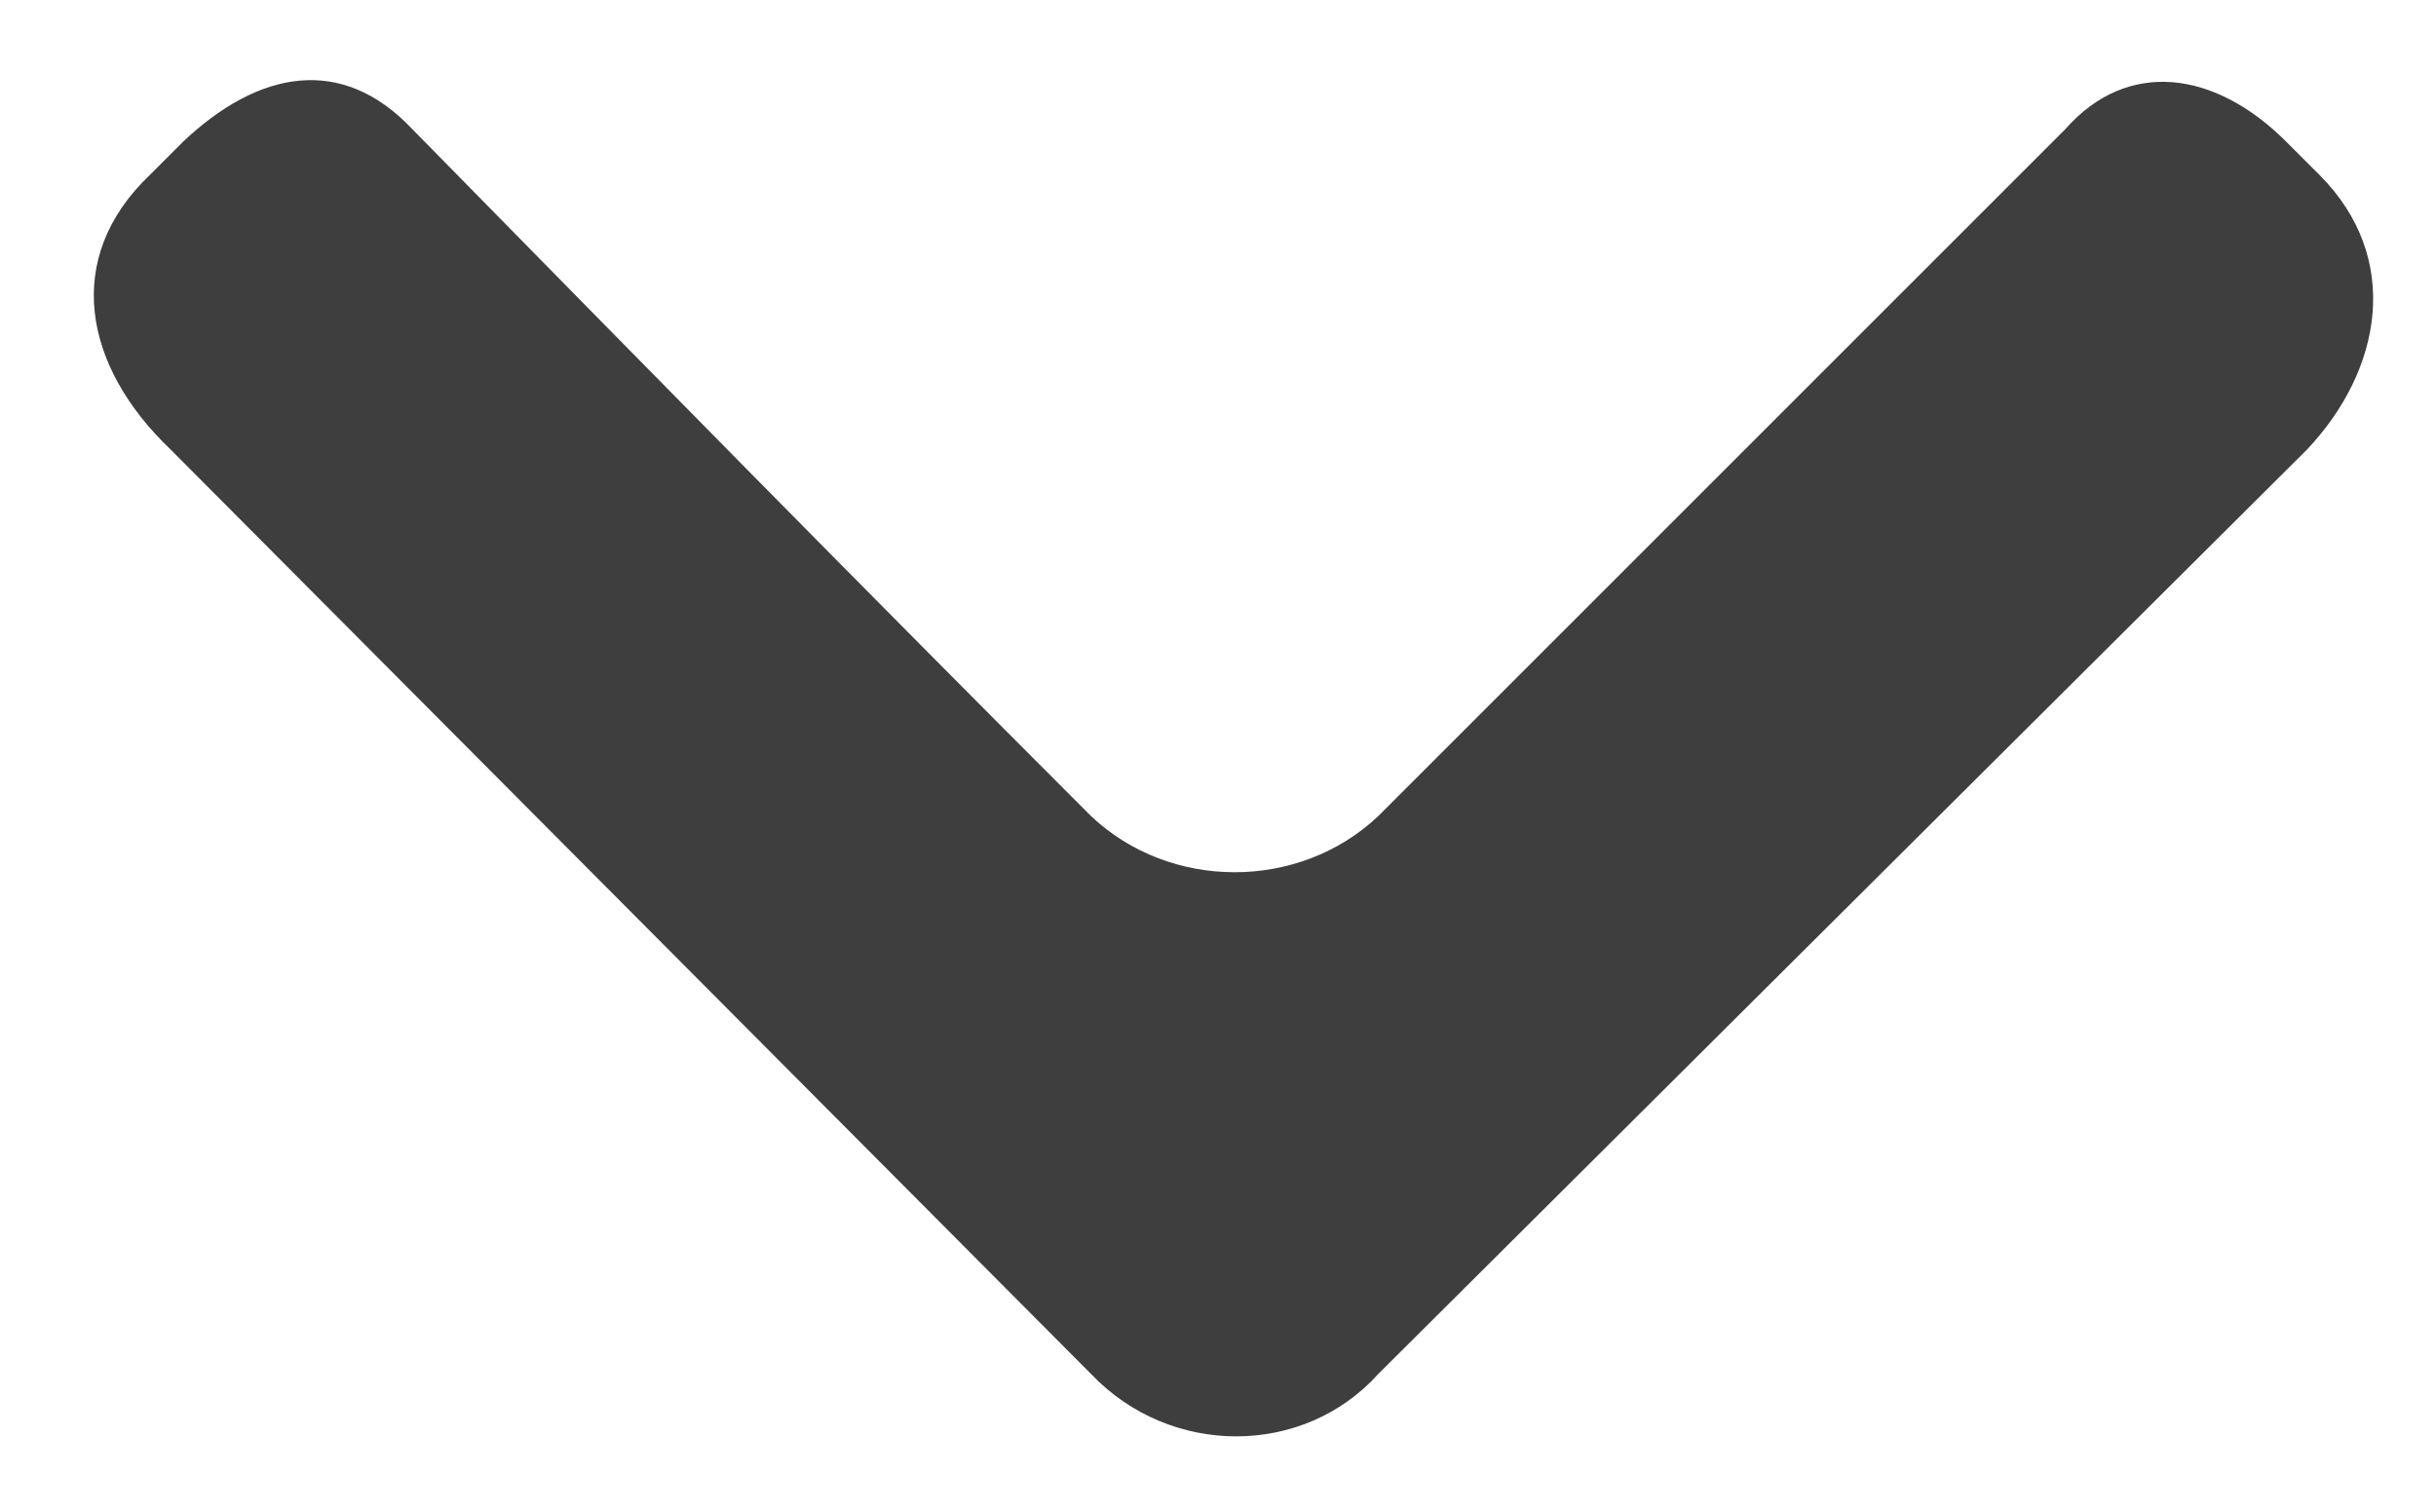
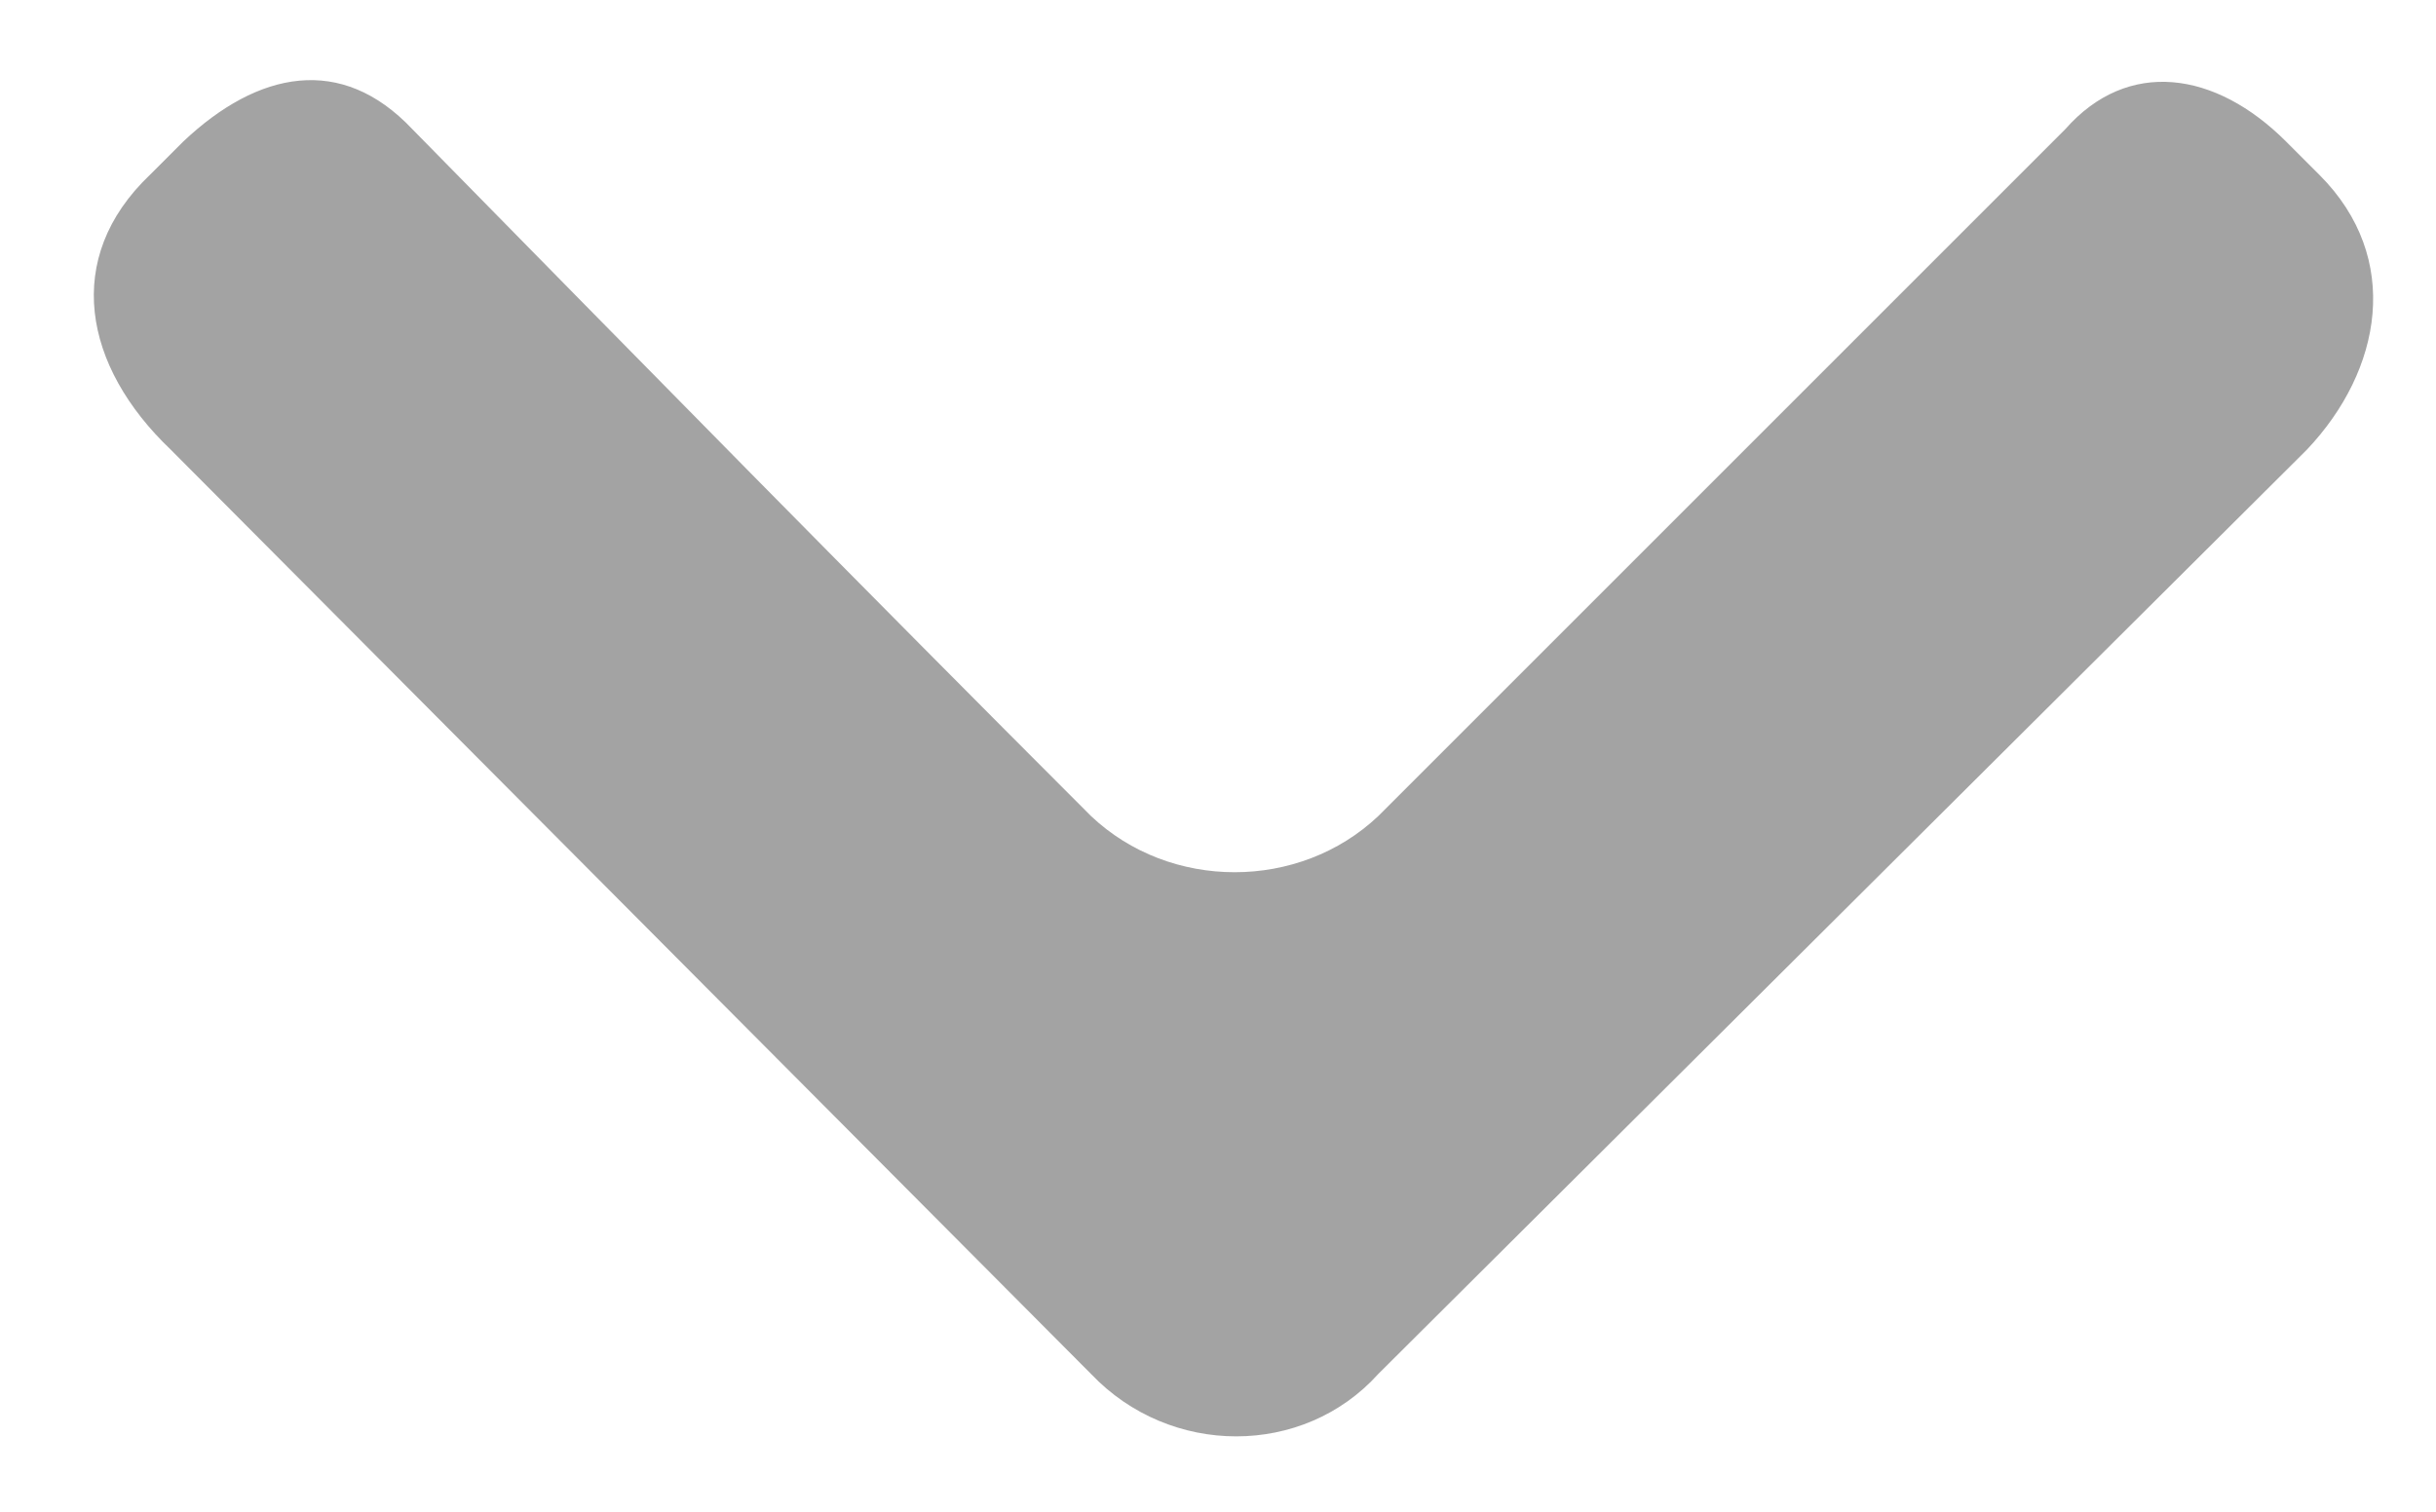
<svg xmlns="http://www.w3.org/2000/svg" version="1.1" id="Layer_1" x="0px" y="0px" viewBox="0 0 58.5 36.3" enable-background="new 0 0 58.5 36.3" xml:space="preserve">
-   <path fill-rule="evenodd" clip-rule="evenodd" fill="#3E3E3E" d="M55.4,10.8L33.1,33c-1.8,2-5,2-6.9,0L4.1,10.8  c-2.1-2-2.6-4.6-0.5-6.6l0.8-0.8c1.8-1.7,3.8-2.1,5.5-0.3c5.4,5.5,10.8,11,16.3,16.5c1.9,1.8,5,1.8,6.9,0c5.5-5.5,11-11,16.5-16.5  c1.5-1.7,3.6-1.4,5.3,0.3l0.8,0.8C57.7,6.2,57.2,8.9,55.4,10.8L55.4,10.8z" />
+   <path fill-rule="evenodd" clip-rule="evenodd" fill="#A3A3A3" d="M55.4,10.8L33.1,33c-1.8,2-5,2-6.9,0L4.1,10.8  c-2.1-2-2.6-4.6-0.5-6.6l0.8-0.8c1.8-1.7,3.8-2.1,5.5-0.3c5.4,5.5,10.8,11,16.3,16.5c1.9,1.8,5,1.8,6.9,0c5.5-5.5,11-11,16.5-16.5  c1.5-1.7,3.6-1.4,5.3,0.3l0.8,0.8C57.7,6.2,57.2,8.9,55.4,10.8L55.4,10.8z" />
</svg>
